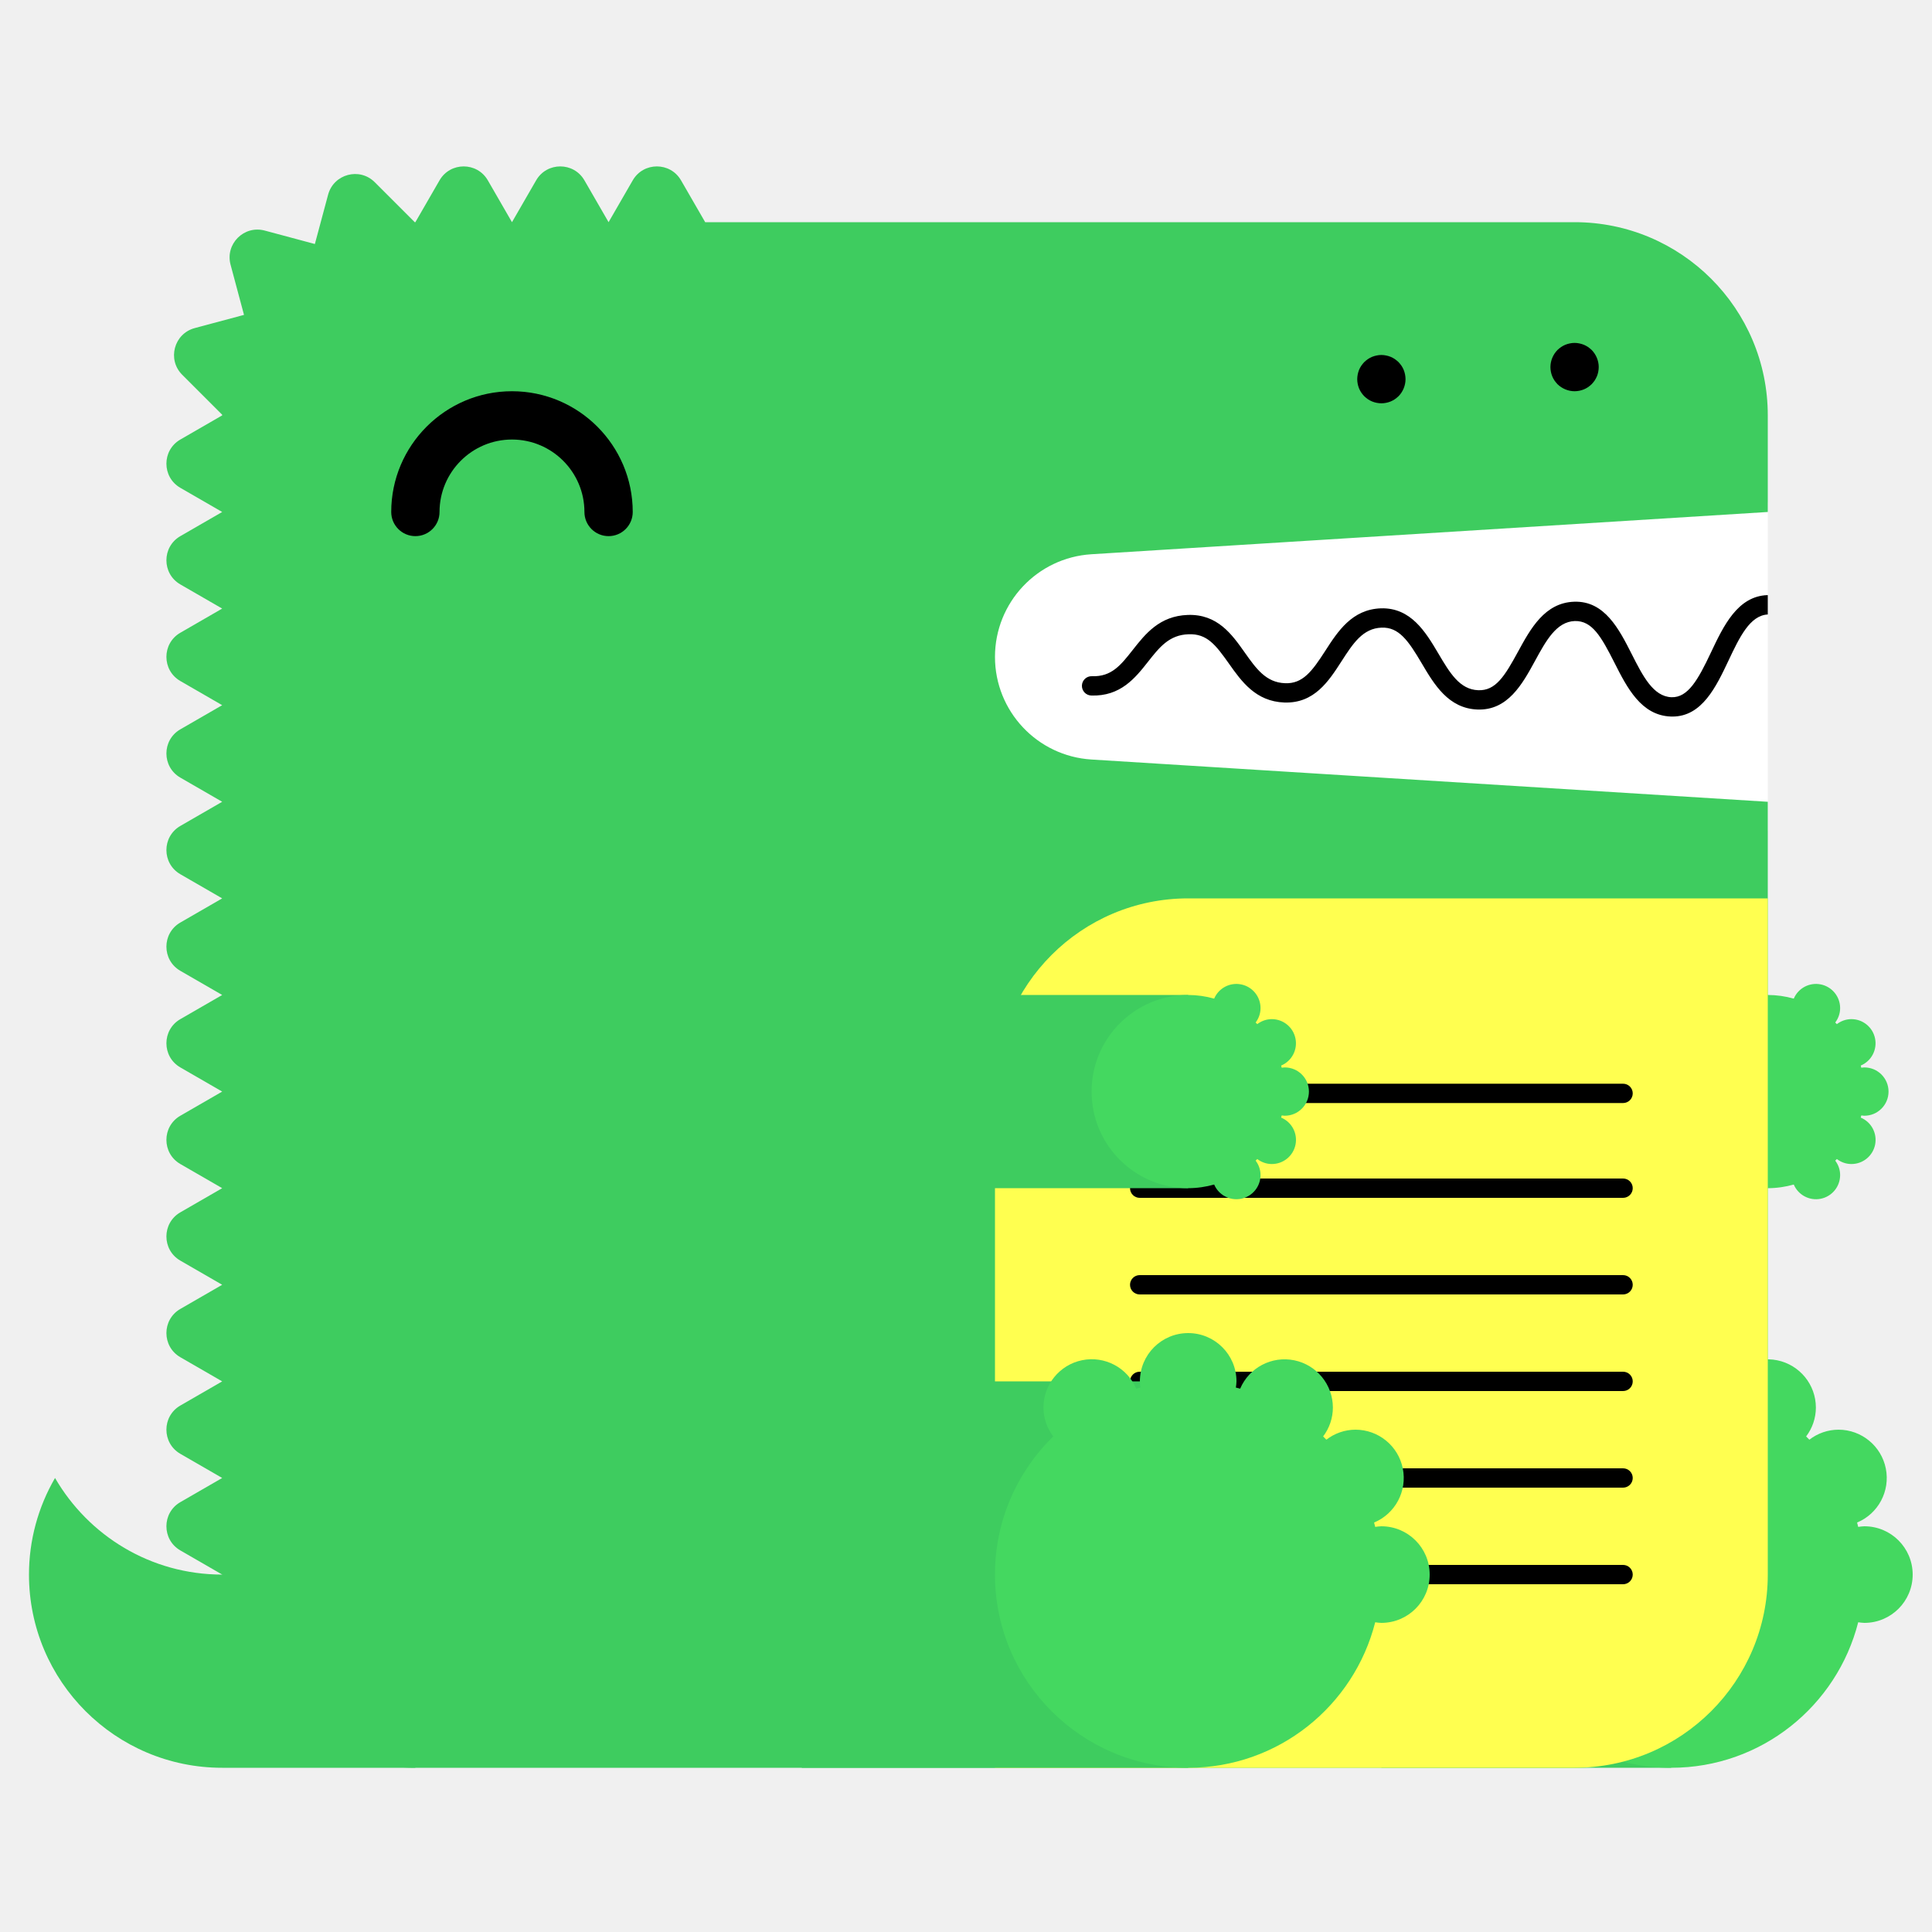
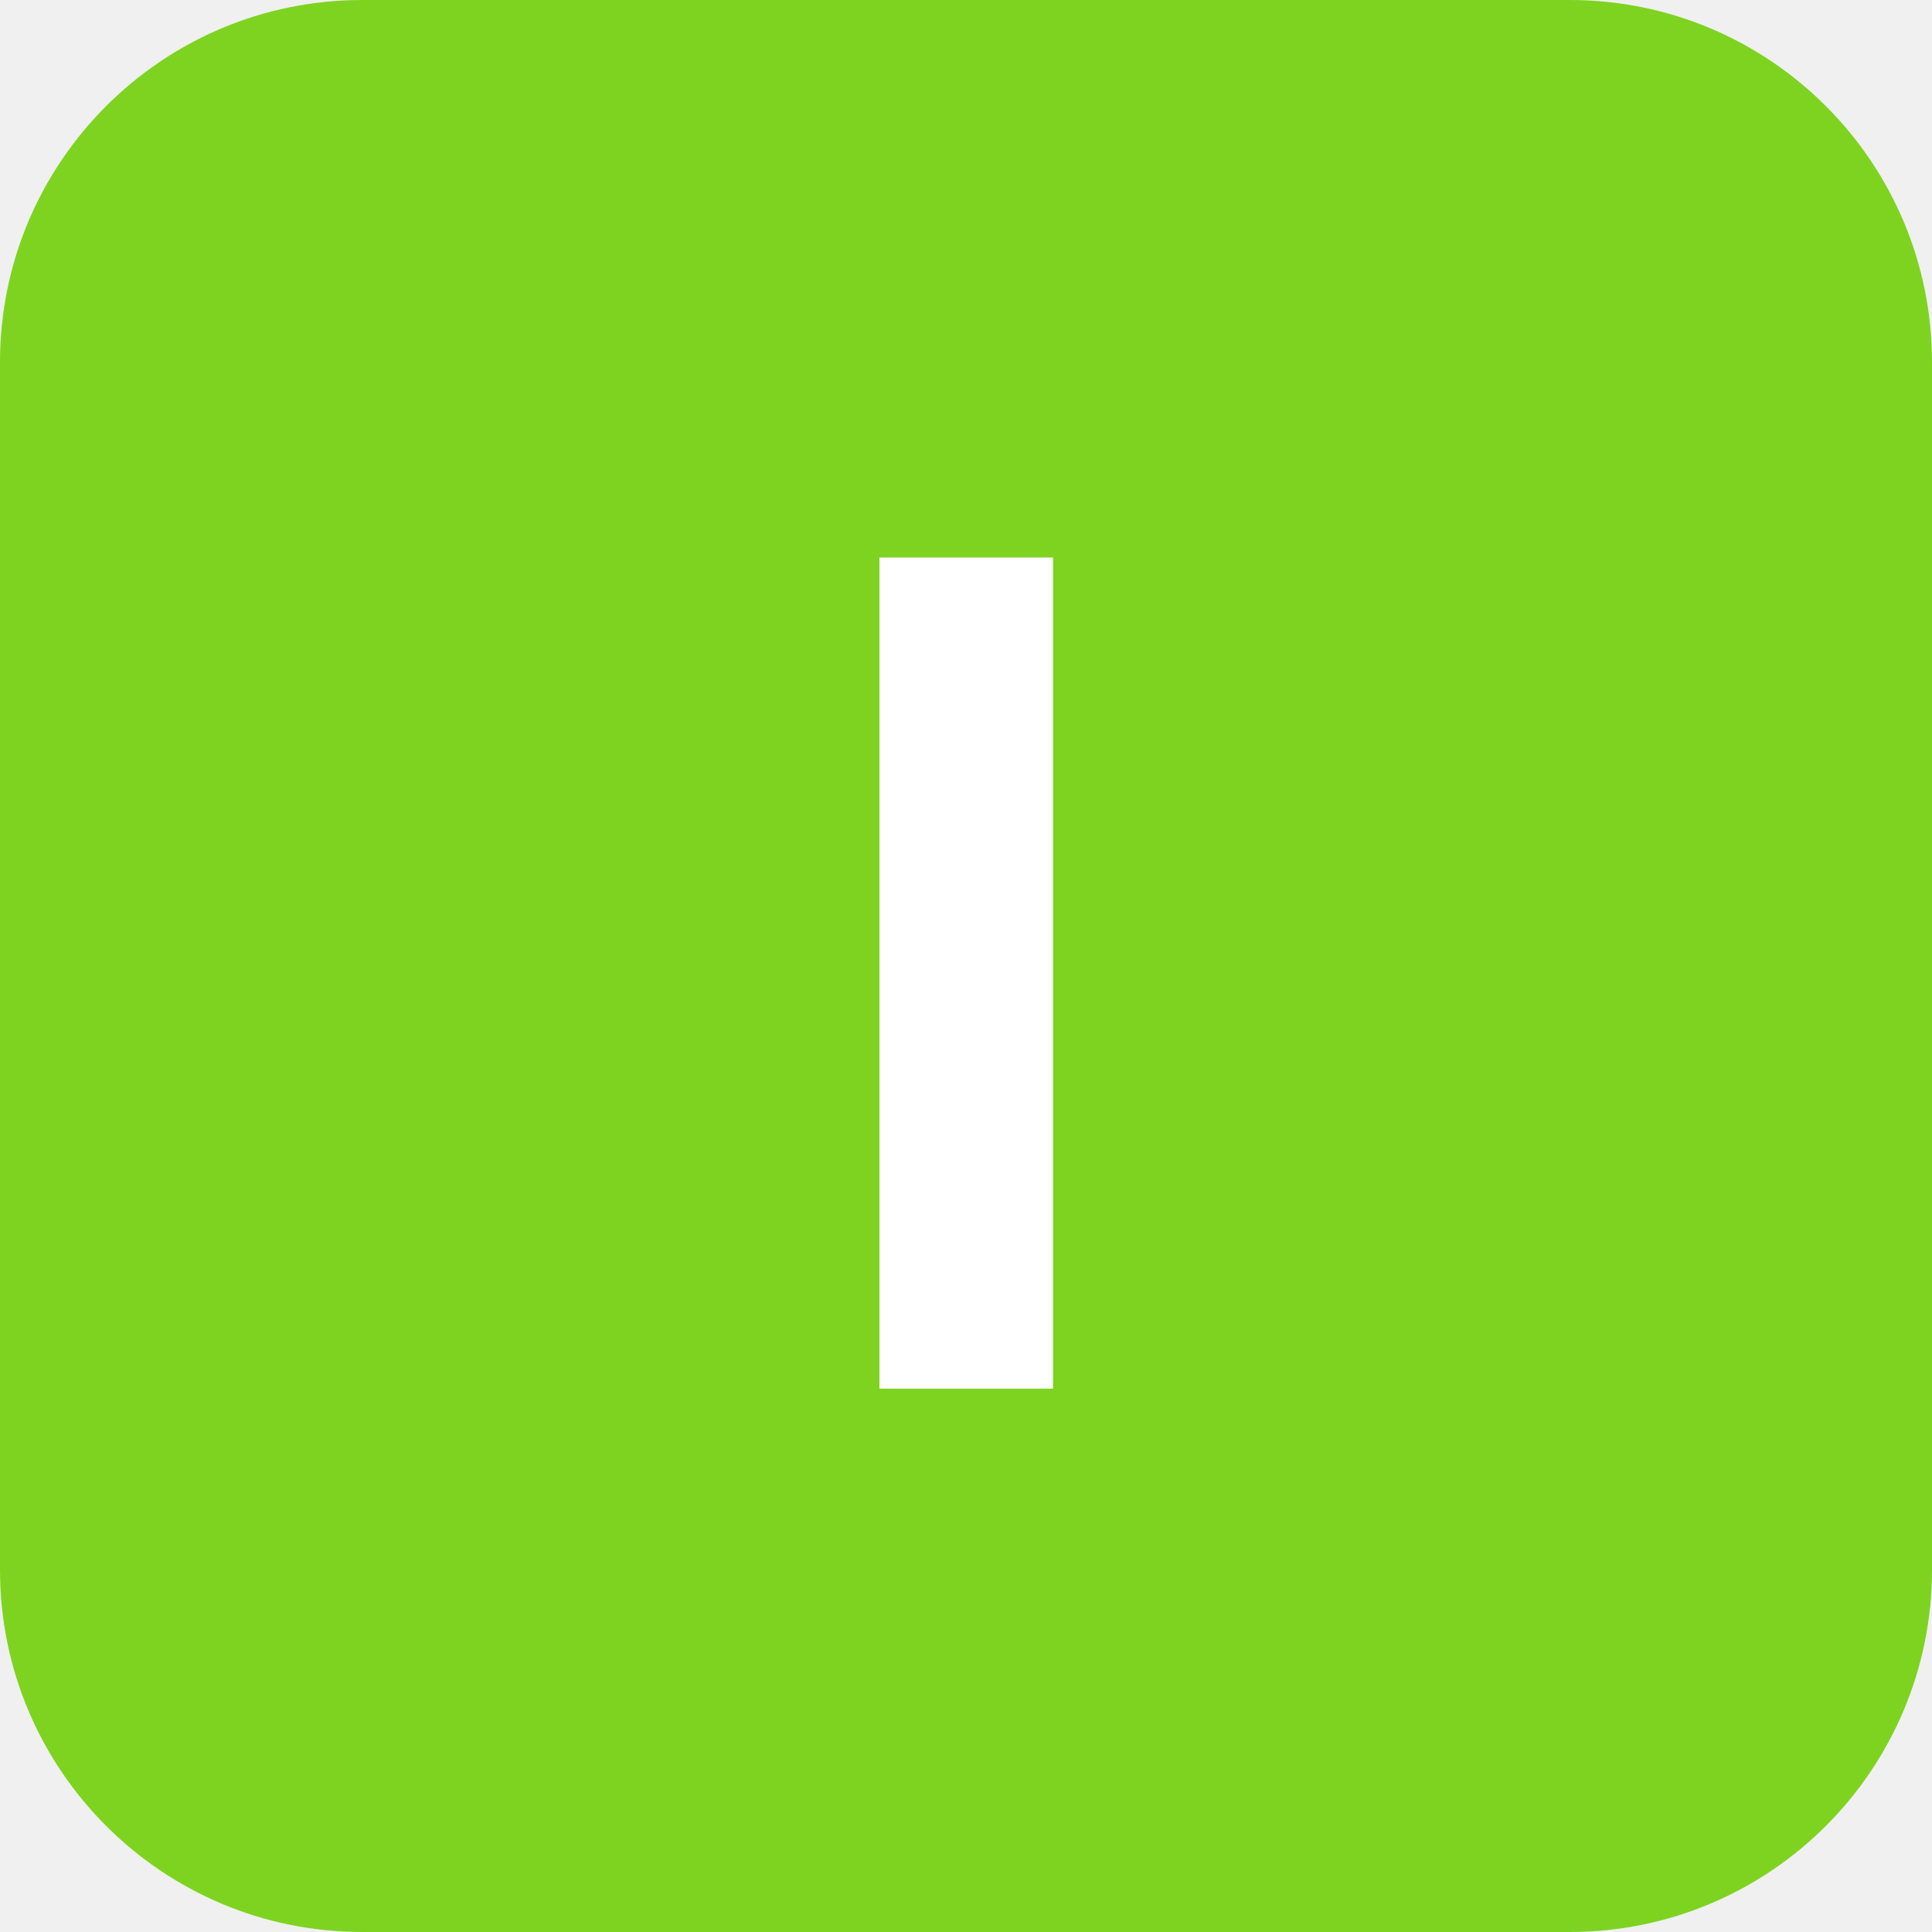
- <svg xmlns="http://www.w3.org/2000/svg" width="200" height="200" viewBox="0 0 200 200">
-   <g fill="none" fill-rule="evenodd">
-     <path fill="#FFF" d="M99 52h84v34H99z" />
-     <path d="M23 163c-7.398 0-13.843-4.027-17.303-10A19.886 19.886 0 0 0 3 163c0 11.046 8.954 20 20 20h20v-20H23z" fill="#3ECC5F" />
-     <path d="M112.98 57.376L183 53V43c0-11.046-8.954-20-20-20H73l-2.5-4.33c-1.112-1.925-3.889-1.925-5 0L63 23l-2.5-4.33c-1.111-1.925-3.889-1.925-5 0L53 23l-2.5-4.33c-1.111-1.925-3.889-1.925-5 0L43 23c-.022 0-.042.003-.065.003l-4.142-4.141c-1.57-1.571-4.252-.853-4.828 1.294l-1.369 5.104-5.192-1.392c-2.148-.575-4.111 1.389-3.535 3.536l1.39 5.193-5.102 1.367c-2.148.576-2.867 3.259-1.296 4.83l4.142 4.142c0 .021-.003.042-.003.064l-4.33 2.5c-1.925 1.111-1.925 3.889 0 5L23 53l-4.33 2.5c-1.925 1.111-1.925 3.889 0 5L23 63l-4.33 2.5c-1.925 1.111-1.925 3.889 0 5L23 73l-4.33 2.5c-1.925 1.111-1.925 3.889 0 5L23 83l-4.33 2.5c-1.925 1.111-1.925 3.889 0 5L23 93l-4.33 2.5c-1.925 1.111-1.925 3.889 0 5L23 103l-4.33 2.5c-1.925 1.111-1.925 3.889 0 5L23 113l-4.33 2.5c-1.925 1.111-1.925 3.889 0 5L23 123l-4.33 2.5c-1.925 1.111-1.925 3.889 0 5L23 133l-4.33 2.5c-1.925 1.111-1.925 3.889 0 5L23 143l-4.33 2.5c-1.925 1.111-1.925 3.889 0 5L23 153l-4.33 2.5c-1.925 1.111-1.925 3.889 0 5L23 163c0 11.046 8.954 20 20 20h120c11.046 0 20-8.954 20-20V83l-70.02-4.376A10.645 10.645 0 0 1 103 68c0-5.621 4.37-10.273 9.98-10.624" fill="#3ECC5F" />
-     <path fill="#3ECC5F" d="M143 183h30v-40h-30z" />
-     <path d="M193 158c-.219 0-.428.037-.639.064-.038-.15-.074-.301-.116-.451A5 5 0 0 0 190.32 148a4.96 4.96 0 0 0-3.016 1.036 26.531 26.531 0 0 0-.335-.336 4.955 4.955 0 0 0 1.011-2.987 5 5 0 0 0-9.599-1.959c-.148-.042-.297-.077-.445-.115.027-.211.064-.42.064-.639a5 5 0 0 0-5-5 5 5 0 0 0-5 5c0 .219.037.428.064.639-.148.038-.297.073-.445.115a4.998 4.998 0 0 0-9.599 1.959c0 1.125.384 2.151 1.011 2.987-3.717 3.632-6.031 8.693-6.031 14.3 0 11.046 8.954 20 20 20 9.339 0 17.16-6.41 19.361-15.064.211.027.42.064.639.064a5 5 0 0 0 5-5 5 5 0 0 0-5-5" fill="#44D860" />
-     <path fill="#3ECC5F" d="M153 123h30v-20h-30z" />
-     <path d="M193 115.5a2.5 2.5 0 1 0 0-5c-.109 0-.214.019-.319.032-.02-.075-.037-.15-.058-.225a2.501 2.501 0 0 0-.963-4.807c-.569 0-1.088.197-1.508.518a6.653 6.653 0 0 0-.168-.168c.314-.417.506-.931.506-1.494a2.5 2.5 0 0 0-4.8-.979A9.987 9.987 0 0 0 183 103c-5.522 0-10 4.478-10 10s4.478 10 10 10c.934 0 1.833-.138 2.69-.377a2.5 2.5 0 0 0 4.8-.979c0-.563-.192-1.077-.506-1.494.057-.055.113-.111.168-.168.42.321.939.518 1.508.518a2.5 2.5 0 0 0 .963-4.807c.021-.074.038-.15.058-.225.105.013.21.032.319.032" fill="#44D860" />
-     <path d="M63 55.5a2.5 2.5 0 0 1-2.5-2.5c0-4.136-3.364-7.5-7.5-7.5s-7.5 3.364-7.5 7.5a2.5 2.5 0 1 1-5 0c0-6.893 5.607-12.5 12.5-12.5S65.5 46.107 65.5 53a2.5 2.5 0 0 1-2.5 2.5" fill="#000" />
-     <path d="M103 183h60c11.046 0 20-8.954 20-20V93h-60c-11.046 0-20 8.954-20 20v70z" fill="#FFFF50" />
-     <path d="M168.02 124h-50.04a1 1 0 1 1 0-2h50.04a1 1 0 1 1 0 2m0 20h-50.04a1 1 0 1 1 0-2h50.04a1 1 0 1 1 0 2m0 20h-50.04a1 1 0 1 1 0-2h50.04a1 1 0 1 1 0 2m0-49.814h-50.04a1 1 0 1 1 0-2h50.04a1 1 0 1 1 0 2m0 19.814h-50.04a1 1 0 1 1 0-2h50.04a1 1 0 1 1 0 2m0 20h-50.04a1 1 0 1 1 0-2h50.04a1 1 0 1 1 0 2M183 61.611c-.012 0-.022-.006-.034-.005-3.09.105-4.552 3.196-5.842 5.923-1.346 2.85-2.387 4.703-4.093 4.647-1.889-.068-2.969-2.202-4.113-4.46-1.314-2.594-2.814-5.536-5.963-5.426-3.046.104-4.513 2.794-5.807 5.167-1.377 2.528-2.314 4.065-4.121 3.994-1.927-.07-2.951-1.805-4.136-3.813-1.321-2.236-2.848-4.75-5.936-4.664-2.994.103-4.465 2.385-5.763 4.4-1.373 2.13-2.335 3.428-4.165 3.351-1.973-.07-2.992-1.51-4.171-3.177-1.324-1.873-2.816-3.993-5.895-3.89-2.928.1-4.399 1.97-5.696 3.618-1.232 1.564-2.194 2.802-4.229 2.724a1 1 0 0 0-.072 2c3.017.101 4.545-1.8 5.872-3.487 1.177-1.496 2.193-2.787 4.193-2.855 1.926-.082 2.829 1.115 4.195 3.045 1.297 1.834 2.769 3.914 5.731 4.021 3.103.104 4.596-2.215 5.918-4.267 1.182-1.834 2.202-3.417 4.15-3.484 1.793-.067 2.769 1.35 4.145 3.681 1.297 2.197 2.766 4.686 5.787 4.796 3.125.108 4.634-2.62 5.949-5.035 1.139-2.088 2.214-4.06 4.119-4.126 1.793-.042 2.728 1.595 4.111 4.33 1.292 2.553 2.757 5.445 5.825 5.556l.169.003c3.064 0 4.518-3.075 5.805-5.794 1.139-2.41 2.217-4.68 4.067-4.773v-2z" fill="#000" />
-     <path fill="#3ECC5F" d="M83 183h40v-40H83z" />
-     <path d="M143 158c-.219 0-.428.037-.639.064-.038-.15-.074-.301-.116-.451A5 5 0 0 0 140.32 148a4.96 4.96 0 0 0-3.016 1.036 26.531 26.531 0 0 0-.335-.336 4.955 4.955 0 0 0 1.011-2.987 5 5 0 0 0-9.599-1.959c-.148-.042-.297-.077-.445-.115.027-.211.064-.42.064-.639a5 5 0 0 0-5-5 5 5 0 0 0-5 5c0 .219.037.428.064.639-.148.038-.297.073-.445.115a4.998 4.998 0 0 0-9.599 1.959c0 1.125.384 2.151 1.011 2.987-3.717 3.632-6.031 8.693-6.031 14.3 0 11.046 8.954 20 20 20 9.339 0 17.16-6.41 19.361-15.064.211.027.42.064.639.064a5 5 0 0 0 5-5 5 5 0 0 0-5-5" fill="#44D860" />
-     <path fill="#3ECC5F" d="M83 123h40v-20H83z" />
-     <path d="M133 115.5a2.5 2.5 0 1 0 0-5c-.109 0-.214.019-.319.032-.02-.075-.037-.15-.058-.225a2.501 2.501 0 0 0-.963-4.807c-.569 0-1.088.197-1.508.518a6.653 6.653 0 0 0-.168-.168c.314-.417.506-.931.506-1.494a2.5 2.5 0 0 0-4.8-.979A9.987 9.987 0 0 0 123 103c-5.522 0-10 4.478-10 10s4.478 10 10 10c.934 0 1.833-.138 2.69-.377a2.5 2.5 0 0 0 4.8-.979c0-.563-.192-1.077-.506-1.494.057-.055.113-.111.168-.168.42.321.939.518 1.508.518a2.5 2.5 0 0 0 .963-4.807c.021-.074.038-.15.058-.225.105.013.21.032.319.032" fill="#44D860" />
-     <path d="M143 41.75c-.16 0-.33-.02-.49-.05a2.52 2.52 0 0 1-.47-.14c-.15-.06-.29-.14-.431-.23-.13-.09-.259-.2-.38-.31-.109-.12-.219-.24-.309-.38s-.17-.28-.231-.43a2.619 2.619 0 0 1-.189-.96c0-.16.02-.33.05-.49.03-.16.08-.31.139-.47.061-.15.141-.29.231-.43.09-.13.2-.26.309-.38.121-.11.25-.22.38-.31.141-.09.281-.17.431-.23.149-.06.31-.11.47-.14.32-.07.65-.07.98 0 .159.03.32.08.47.14.149.06.29.14.43.23.13.09.259.2.38.31.11.12.22.25.31.38.09.14.17.28.23.43.06.16.11.31.14.47.029.16.05.33.05.49 0 .66-.271 1.31-.73 1.77-.121.11-.25.22-.38.31-.14.09-.281.17-.43.23a2.565 2.565 0 0 1-.96.19m20-1.25c-.66 0-1.3-.27-1.771-.73a3.802 3.802 0 0 1-.309-.38c-.09-.14-.17-.28-.231-.43a2.619 2.619 0 0 1-.189-.96c0-.66.27-1.3.729-1.77.121-.11.25-.22.38-.31.141-.09.281-.17.431-.23.149-.06.31-.11.47-.14.32-.07.66-.07.98 0 .159.03.32.08.47.14.149.06.29.14.43.23.13.09.259.2.38.31.459.47.73 1.11.73 1.77 0 .16-.021.33-.05.49-.03.16-.08.32-.14.47-.07.15-.14.29-.23.43-.09.13-.2.26-.31.38-.121.11-.25.22-.38.31-.14.09-.281.17-.43.23a2.565 2.565 0 0 1-.96.19" fill="#000" />
-   </g>
+ <svg xmlns="http://www.w3.org/2000/svg" viewBox="0 0 32 32">
+   <rect width="32" height="32" rx="6" fill="#7ed321" />
+   <text x="16" y="23" font-family="Arial,sans-serif" font-size="20" font-weight="bold" fill="white" text-anchor="middle">I</text>
</svg>
